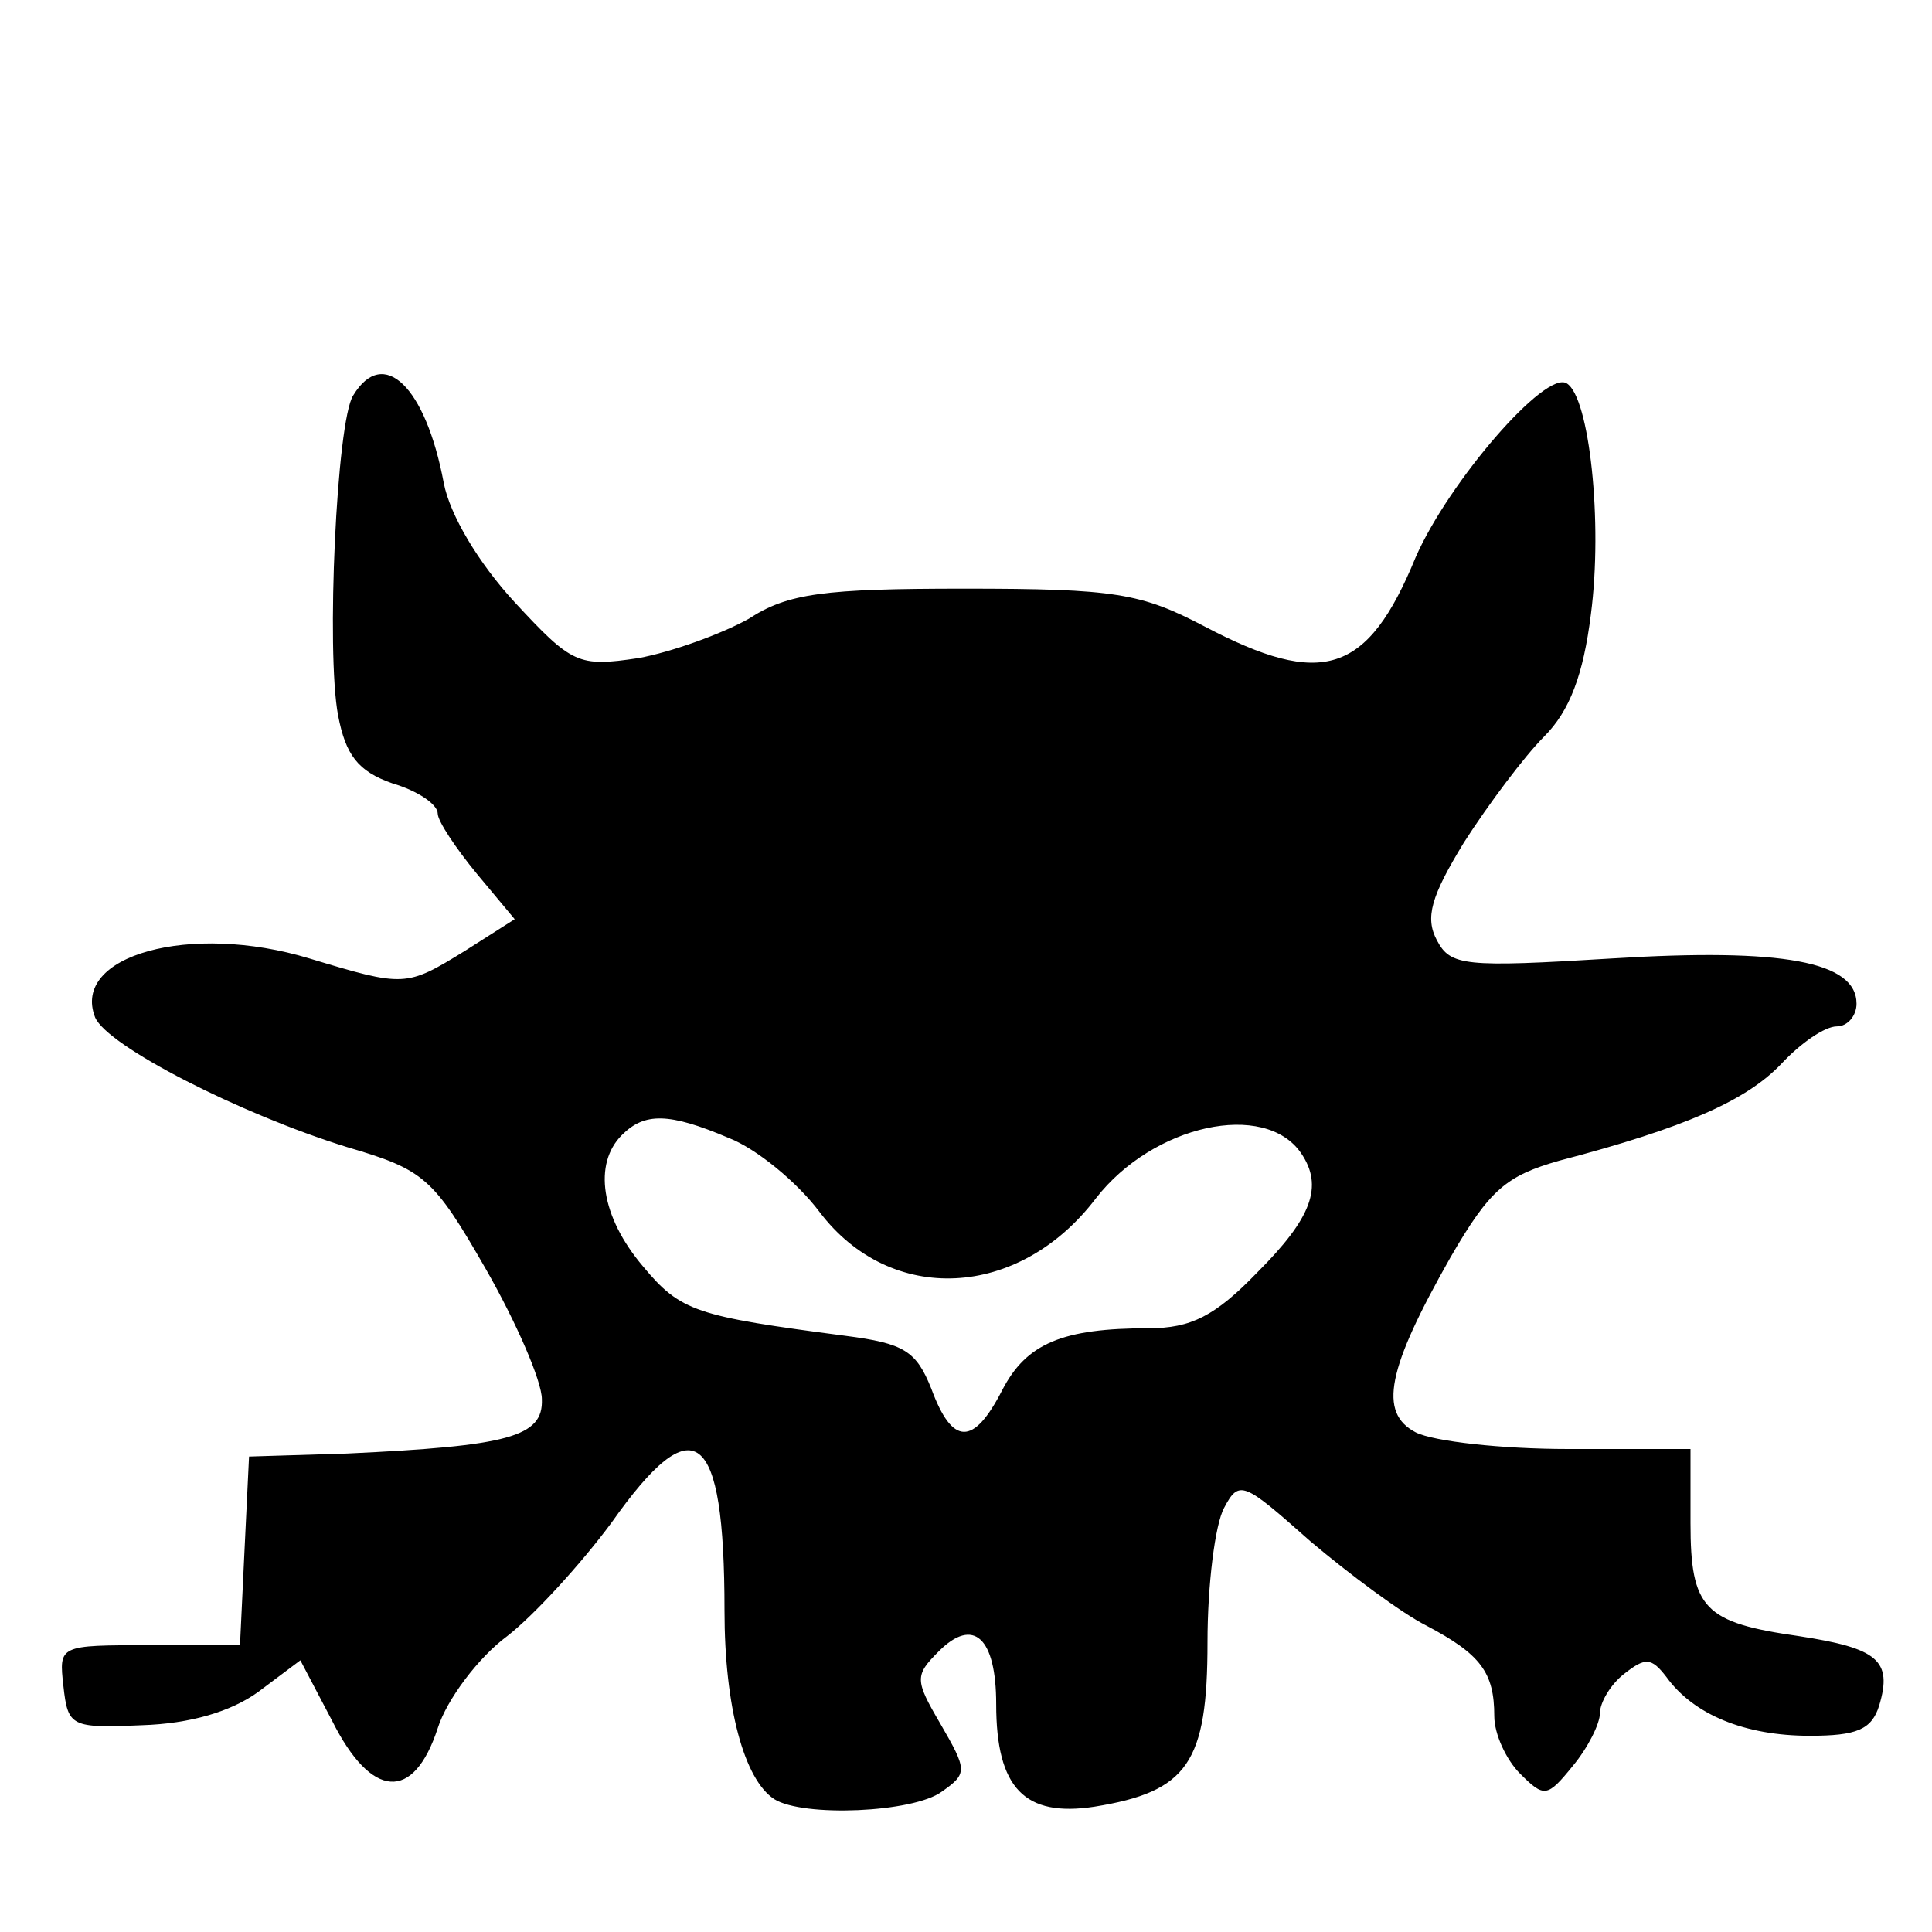
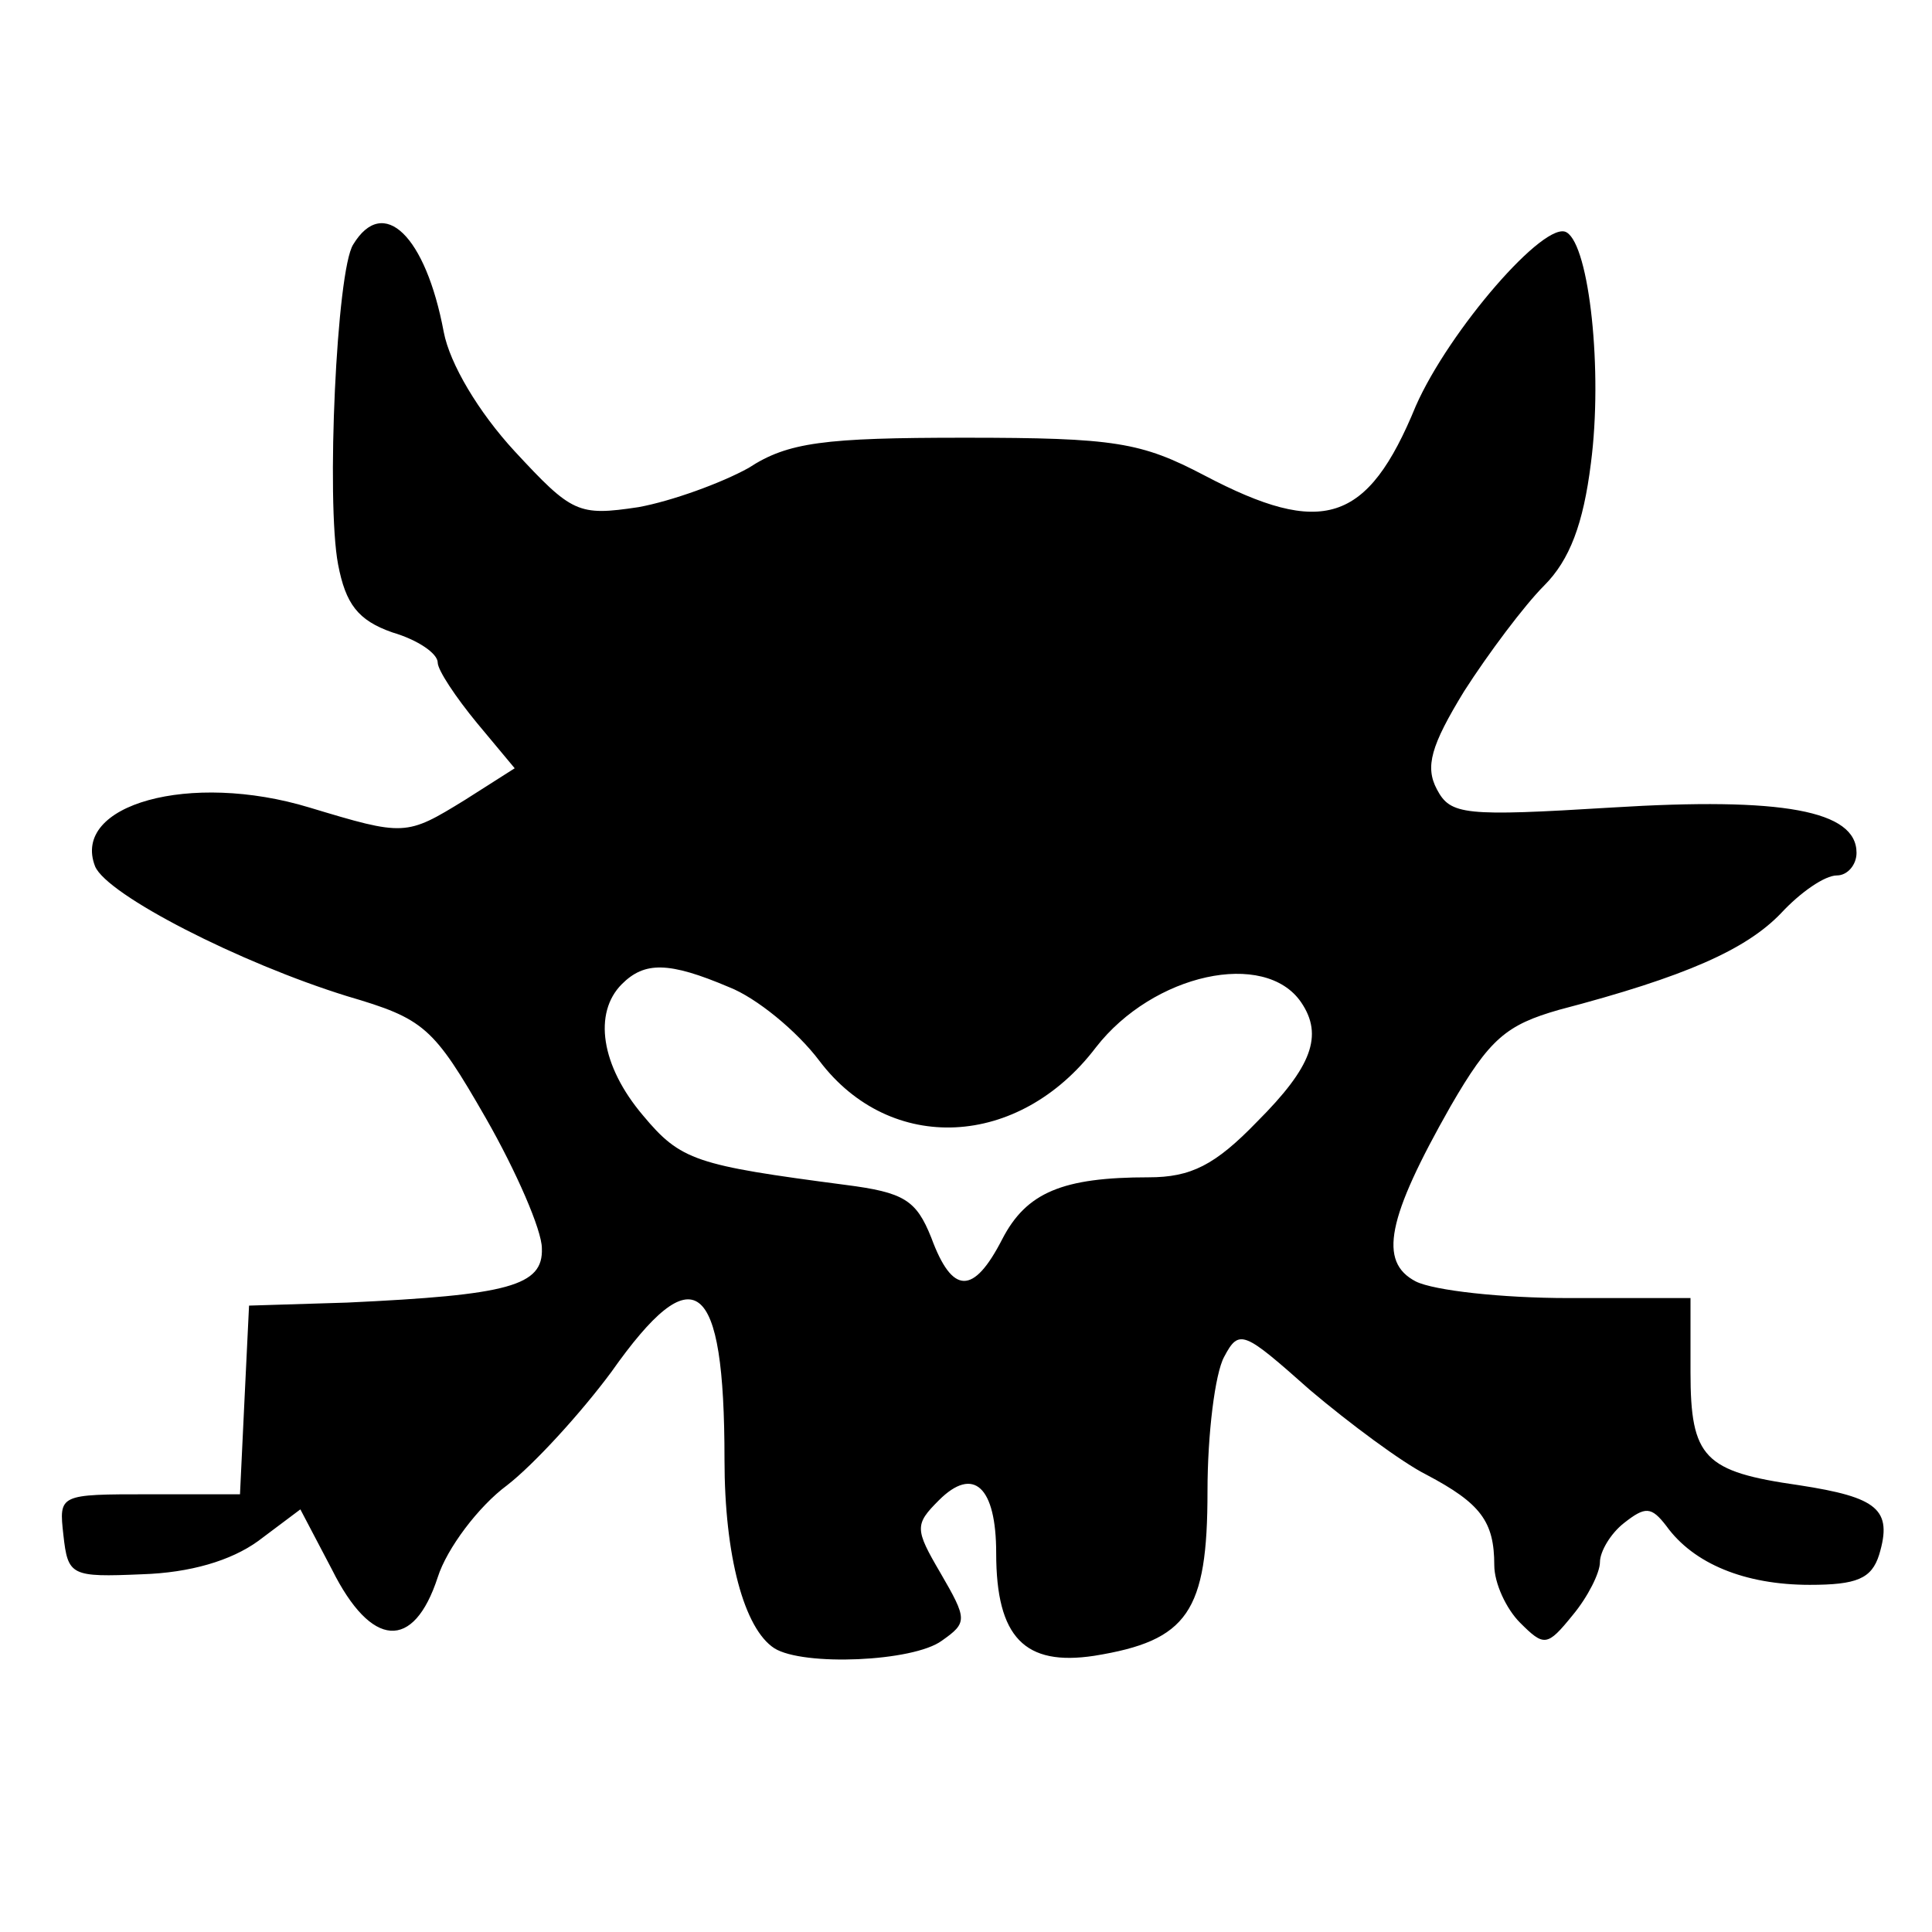
- <svg xmlns="http://www.w3.org/2000/svg" version="1.0" width="128pt" height="128pt" viewBox="0 -139 128 128" preserveAspectRatio="xMidYMid meet">
+ <svg xmlns="http://www.w3.org/2000/svg" version="1.0" width="128pt" height="128pt" viewBox="0 -129 128 128" preserveAspectRatio="xMidYMid meet">
  <g transform="scale(0.1,-0.1)" fill="#000000" stroke="none">
    <path d="M234 1128 c-11 -17 -18 -170 -10 -212 5 -26 13 -37 36 -45 17 -5 30 -14 30 -20 0 -5 12 -23 26 -40 l25 -30 -33 -21 c-39 -24 -40 -24 -103 -5 -79 24 -158 2 -142 -39 8 -19 96 -64 167 -86 51 -15 57 -20 92 -81 20 -35 37 -74 37 -86 1 -25 -22 -31 -129 -36 l-65 -2 -3 -62 -3 -63 -60 0 c-60 0 -60 0 -57 -27 3 -27 5 -28 52 -26 32 1 59 9 77 22 l28 21 21 -40 c26 -52 54 -54 70 -5 6 19 27 47 46 61 18 14 49 48 69 75 55 78 75 63 75 -58 0 -64 13 -112 33 -125 19 -12 92 -9 111 5 17 12 17 14 -1 45 -17 29 -17 32 -1 48 23 23 38 9 38 -35 0 -56 19 -75 65 -68 62 10 75 29 75 109 0 38 5 78 11 89 10 19 13 17 57 -22 26 -22 61 -48 77 -56 36 -19 45 -31 45 -60 0 -12 8 -29 17 -38 16 -16 18 -16 35 5 10 12 18 28 18 35 0 7 7 19 16 26 14 11 18 11 28 -2 18 -25 52 -39 95 -39 31 0 41 4 46 20 9 30 -1 38 -53 46 -63 9 -72 18 -72 75 l0 49 -81 0 c-44 0 -89 5 -101 11 -25 13 -19 42 23 116 26 45 37 54 72 64 84 22 124 40 147 64 13 14 29 25 37 25 7 0 13 7 13 15 0 28 -49 37 -162 30 -98 -6 -107 -5 -116 12 -8 15 -4 29 18 65 16 25 40 57 53 70 17 17 26 41 31 81 8 61 -1 144 -16 153 -14 9 -78 -65 -100 -115 -32 -78 -62 -87 -140 -46 -42 22 -59 25 -159 25 -93 0 -117 -3 -143 -20 -18 -10 -51 -22 -73 -26 -40 -6 -44 -4 -82 37 -24 26 -43 58 -47 79 -12 64 -40 91 -60 58z m249 -492 c18 -7 45 -29 60 -49 47 -62 132 -58 183 9 38 49 112 65 136 30 15 -22 7 -43 -29 -79 -28 -29 -44 -37 -72 -37 -57 0 -81 -10 -97 -41 -19 -37 -33 -37 -47 1 -10 25 -18 30 -57 35 -99 13 -109 16 -134 46 -28 33 -33 68 -14 87 15 15 31 15 71 -2z" />
  </g>
</svg>
